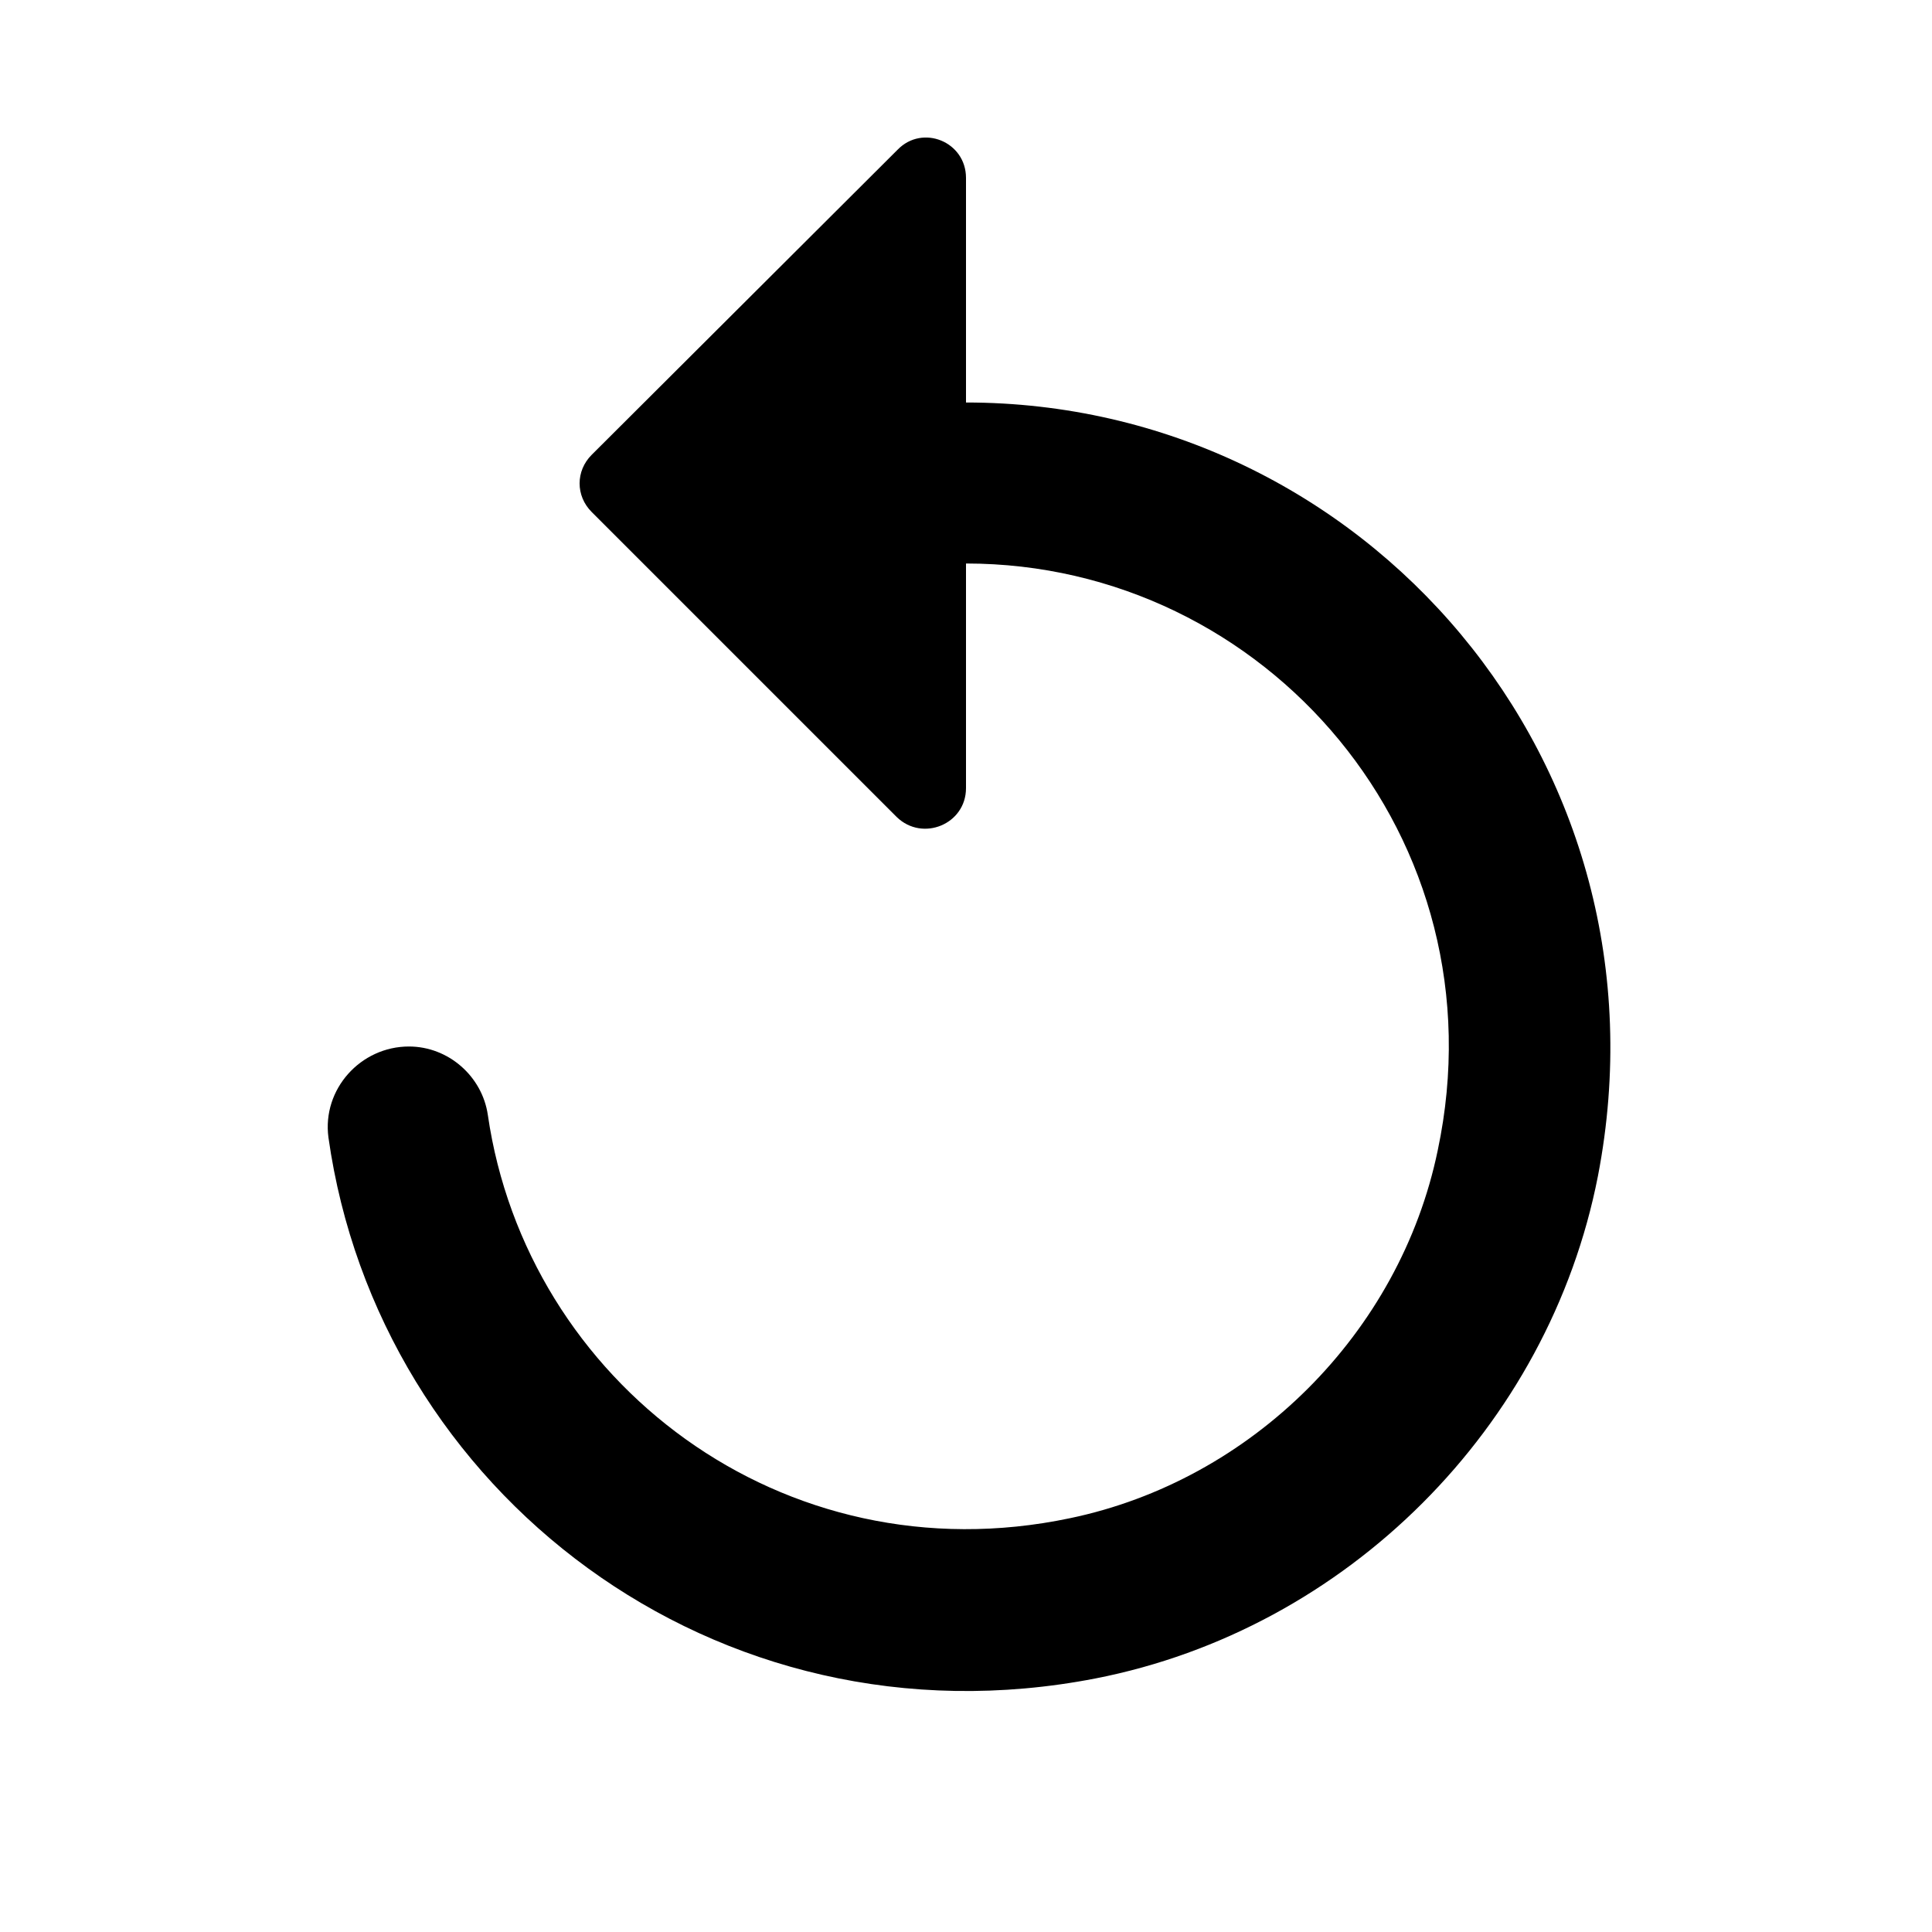
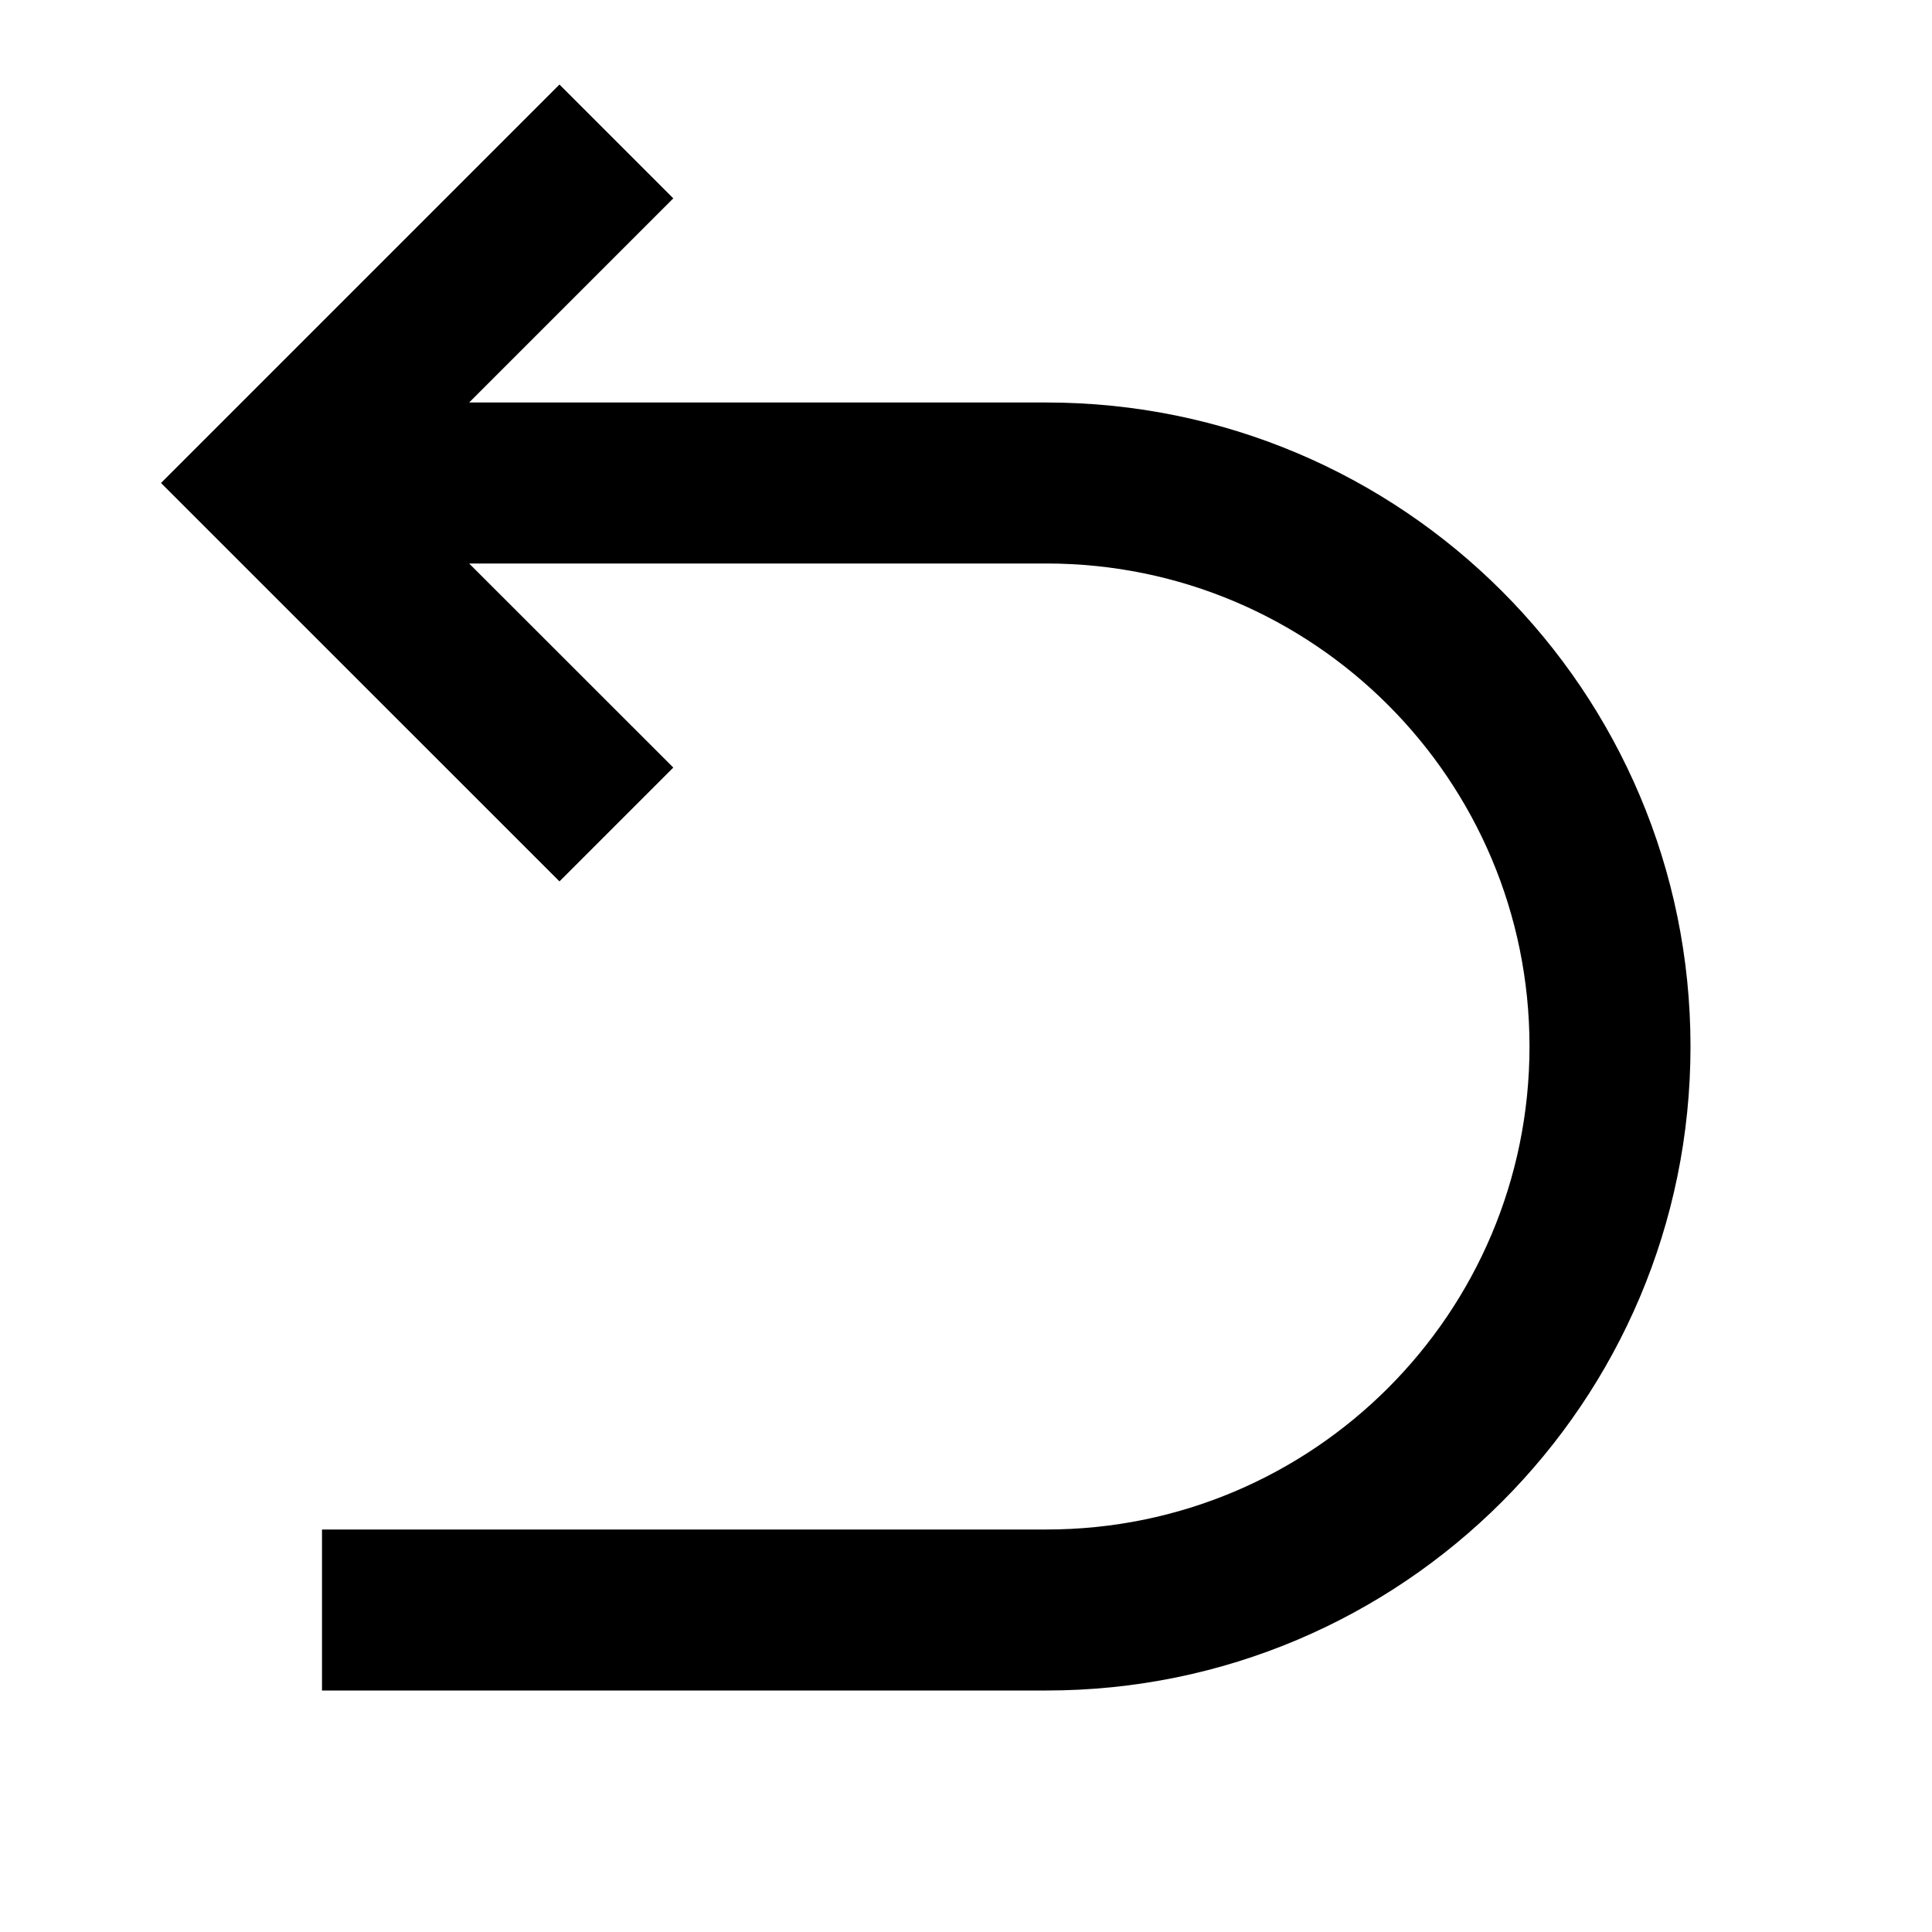
- <svg xmlns="http://www.w3.org/2000/svg" height="24px" viewBox="0 0 24 24" width="24px" fill="#000000">
-   <path d="M12 5V2.21c0-.45-.54-.67-.85-.35l-3.8 3.79c-.2.2-.2.51 0 .71l3.79 3.79c.32.31.86.09.86-.36V7c3.73 0 6.68 3.42 5.86 7.29-.47 2.27-2.31 4.1-4.57 4.57-3.57.75-6.75-1.7-7.23-5.01-.07-.48-.49-.85-.98-.85-.6 0-1.08.53-1 1.13.62 4.39 4.8 7.64 9.53 6.72 3.12-.61 5.63-3.12 6.24-6.24C20.84 9.48 16.94 5 12 5z" />
+ <svg xmlns="http://www.w3.org/2000/svg" width="24" height="24" viewBox="0 0 24 24">
+   <path d="M5.828 7L8.364 9.535L6.95 10.949L2 6L6.95 1.05L8.364 2.464L5.828 5H13C17.418 5 21 8.581 21 13C21 17.418 17.418 21 13 21H4V19H13C16.314 19 19 16.313 19 13C19 9.686 16.314 7 13 7H5.828Z" />
</svg>
